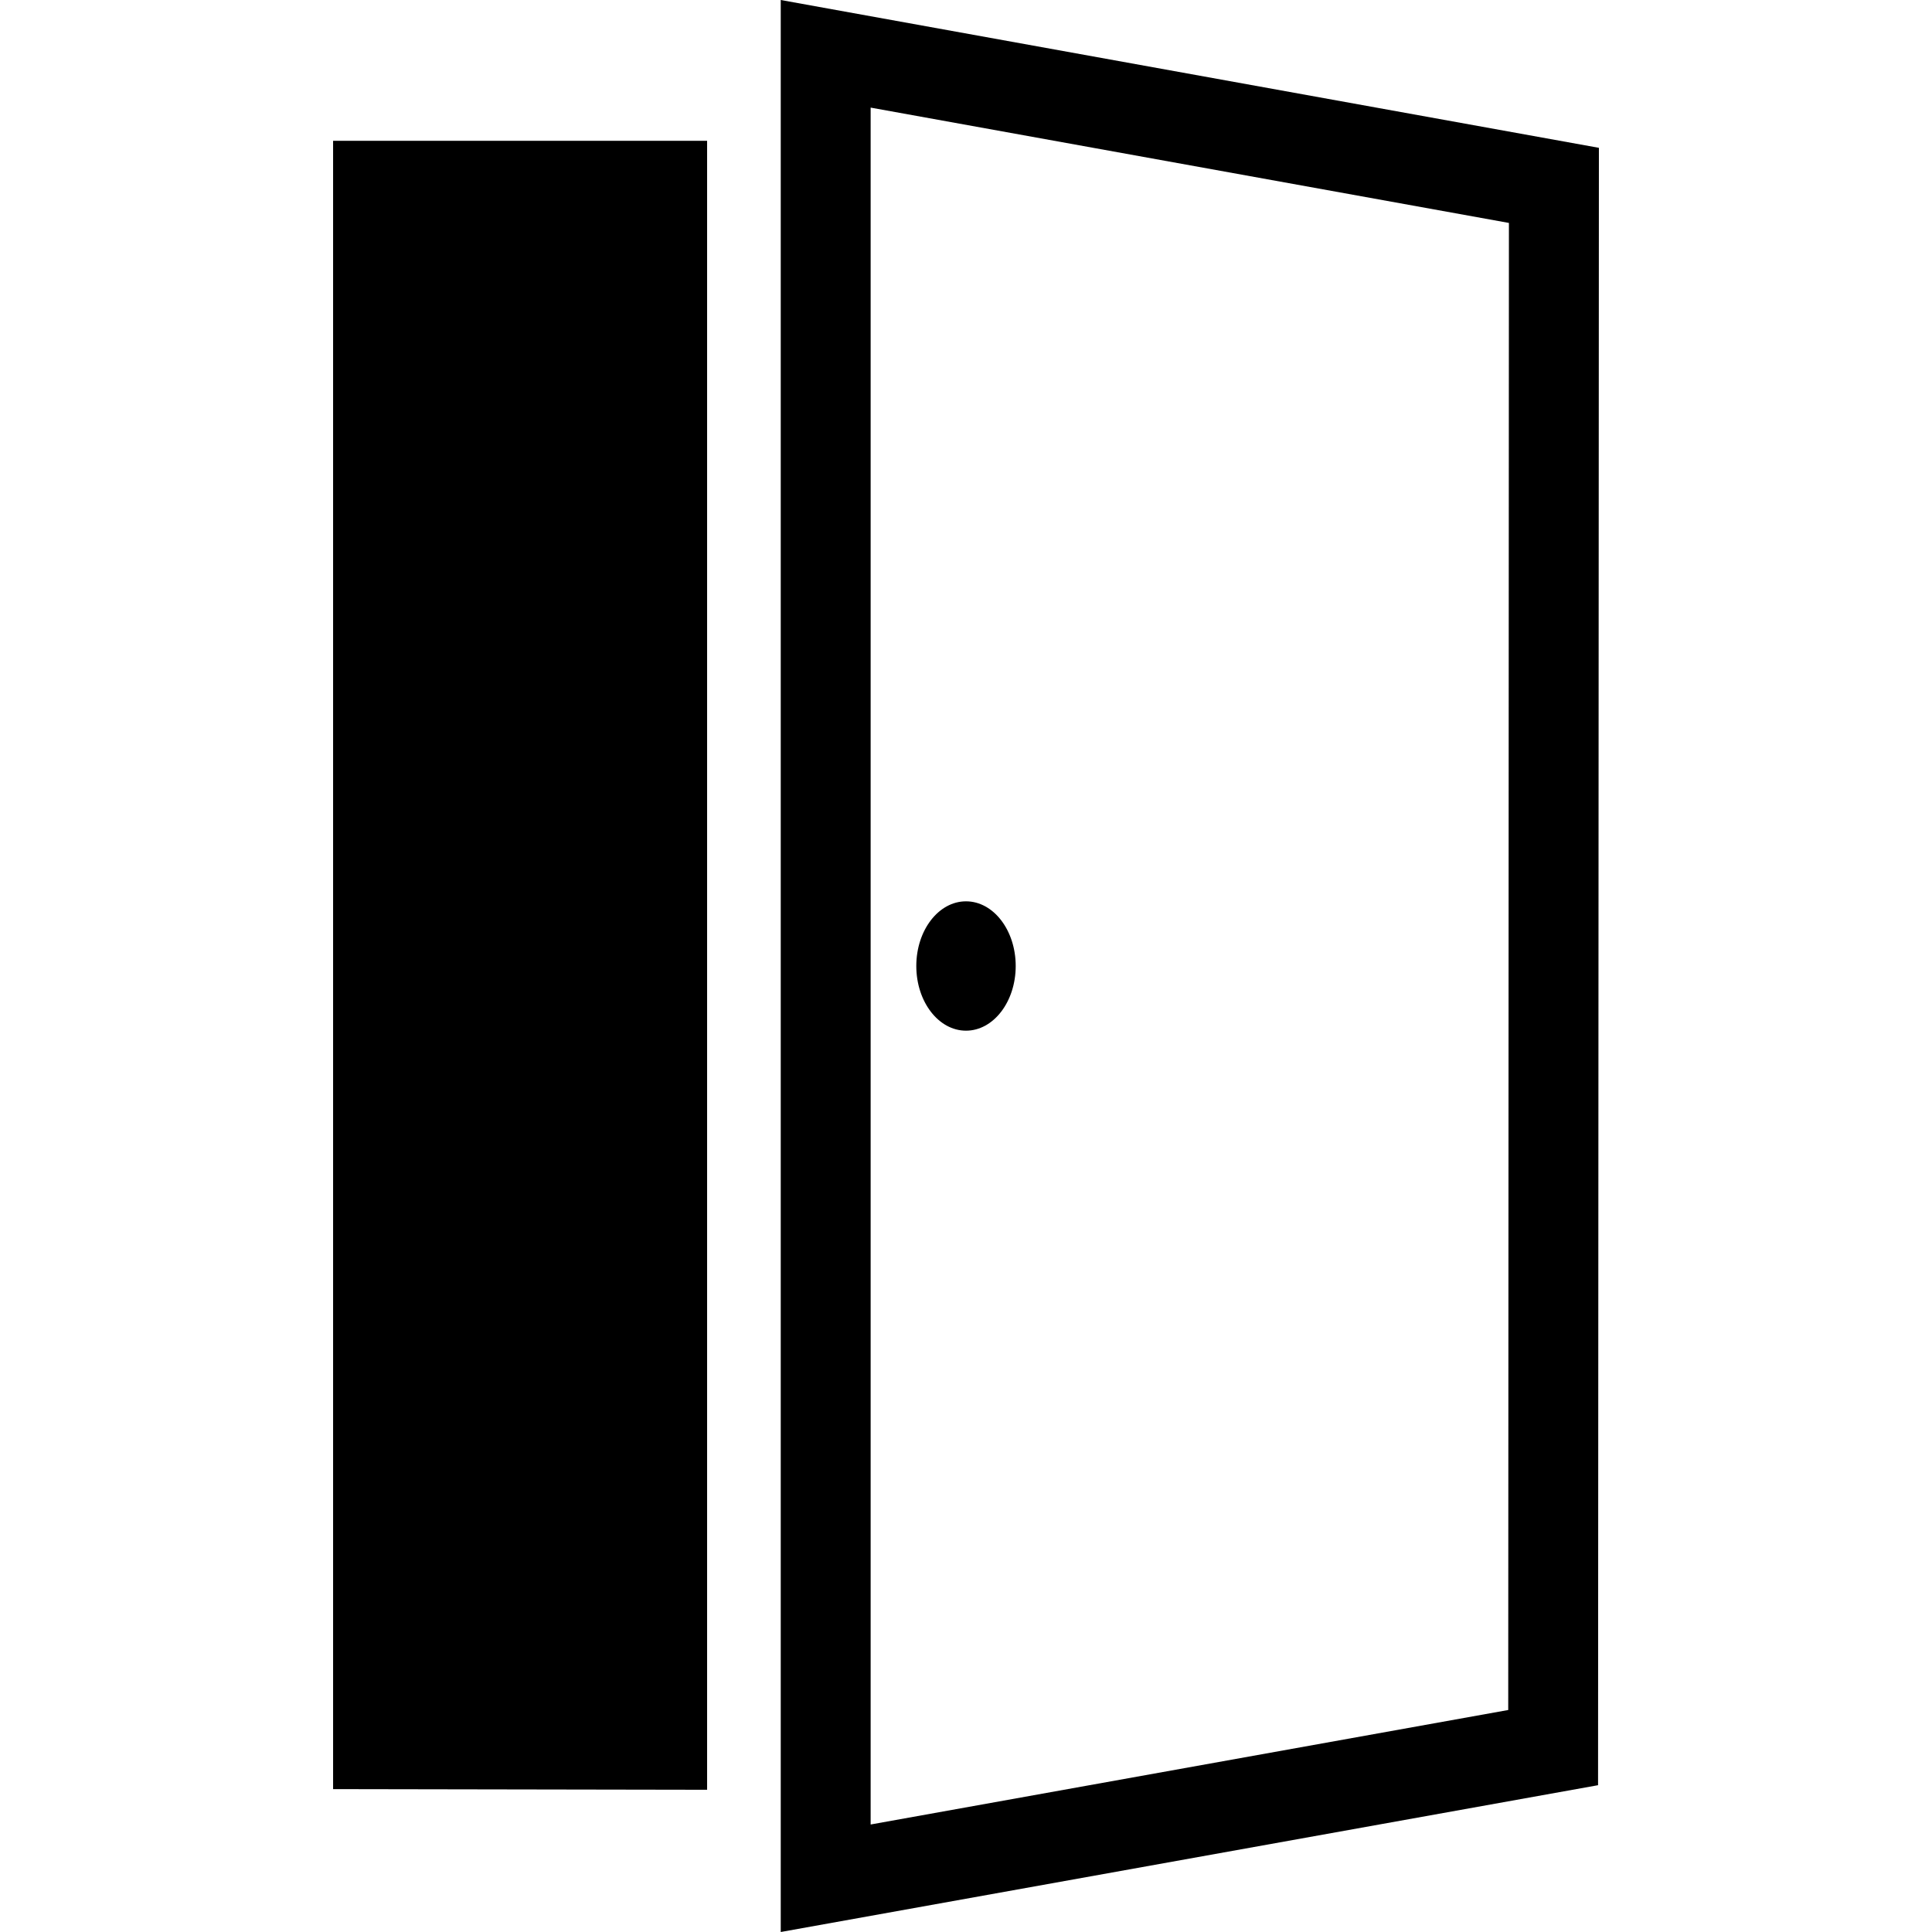
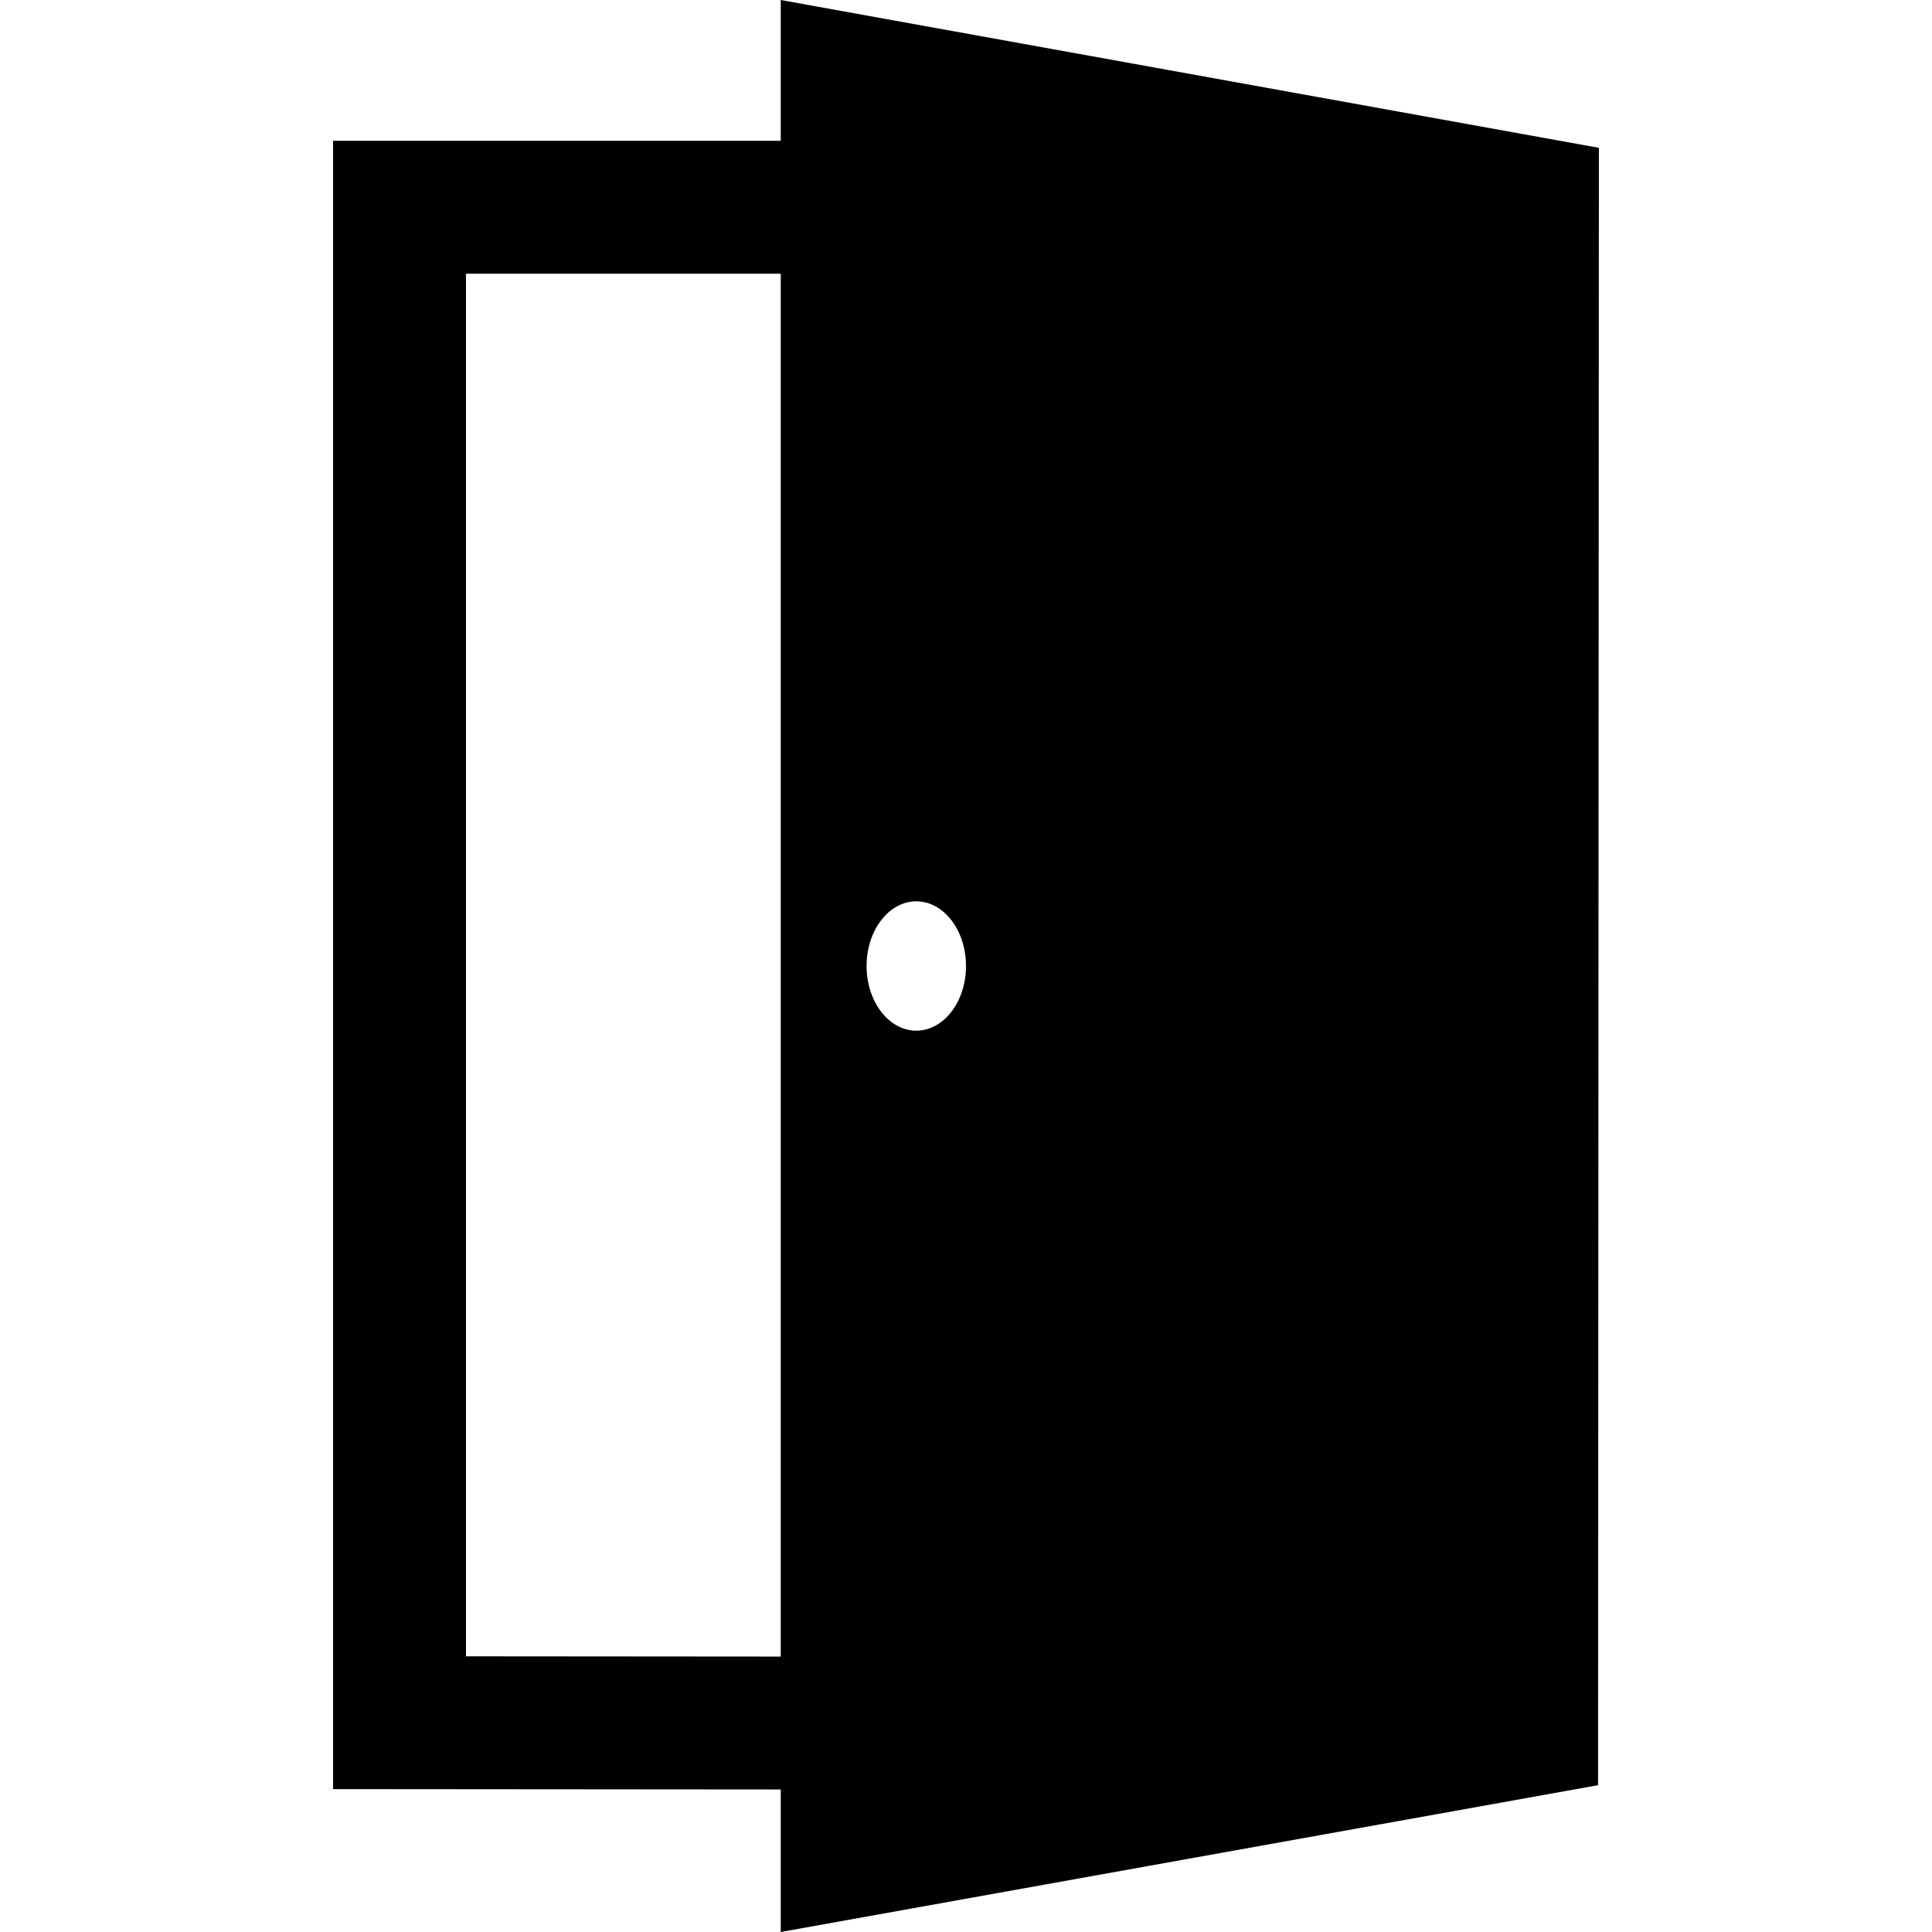
- <svg xmlns="http://www.w3.org/2000/svg" version="1.1" id="Capa_1" x="0px" y="0px" width="494.237px" height="494.237px" viewBox="0 0 494.237 494.237" style="enable-background:new 0 0 494.237 494.237;" xml:space="preserve">
+ <svg xmlns="http://www.w3.org/2000/svg" fill="#000000" version="1.1" id="Capa_1" width="800px" height="800px" viewBox="0 0 494.239 494.238" xml:space="preserve">
  <g>
-     <g>
-       <polygon points="85.211,457.685 180.89,457.851 180.89,36.024 85.211,36.024   " />
-       <path d="M199.726,0v494.237l209.084-37.554l0.216-418.867L199.726,0z M385.829,437.447l-163.104,29.288V27.528L386.007,57.03    L385.829,437.447z" />
-       <ellipse cx="247.119" cy="247.119" rx="12.715" ry="16.545" />
-     </g>
+     <path d="M199.725,0v36.025H85.211v421.66l114.514,0.094v36.459l209.085-37.555l0.216-418.867L199.725,0z M234.404,230.574   c7.022,0,12.715,7.408,12.715,16.545c0,9.139-5.692,16.545-12.715,16.545s-12.715-7.406-12.715-16.545   C221.688,237.982,227.382,230.574,234.404,230.574z M119.211,423.713V70.025h80.514v353.753L119.211,423.713z" />
  </g>
-   <g>
- </g>
-   <g>
- </g>
-   <g>
- </g>
-   <g>
- </g>
-   <g>
- </g>
-   <g>
- </g>
-   <g>
- </g>
-   <g>
- </g>
-   <g>
- </g>
-   <g>
- </g>
-   <g>
- </g>
-   <g>
- </g>
-   <g>
- </g>
-   <g>
- </g>
-   <g>
- </g>
</svg>
